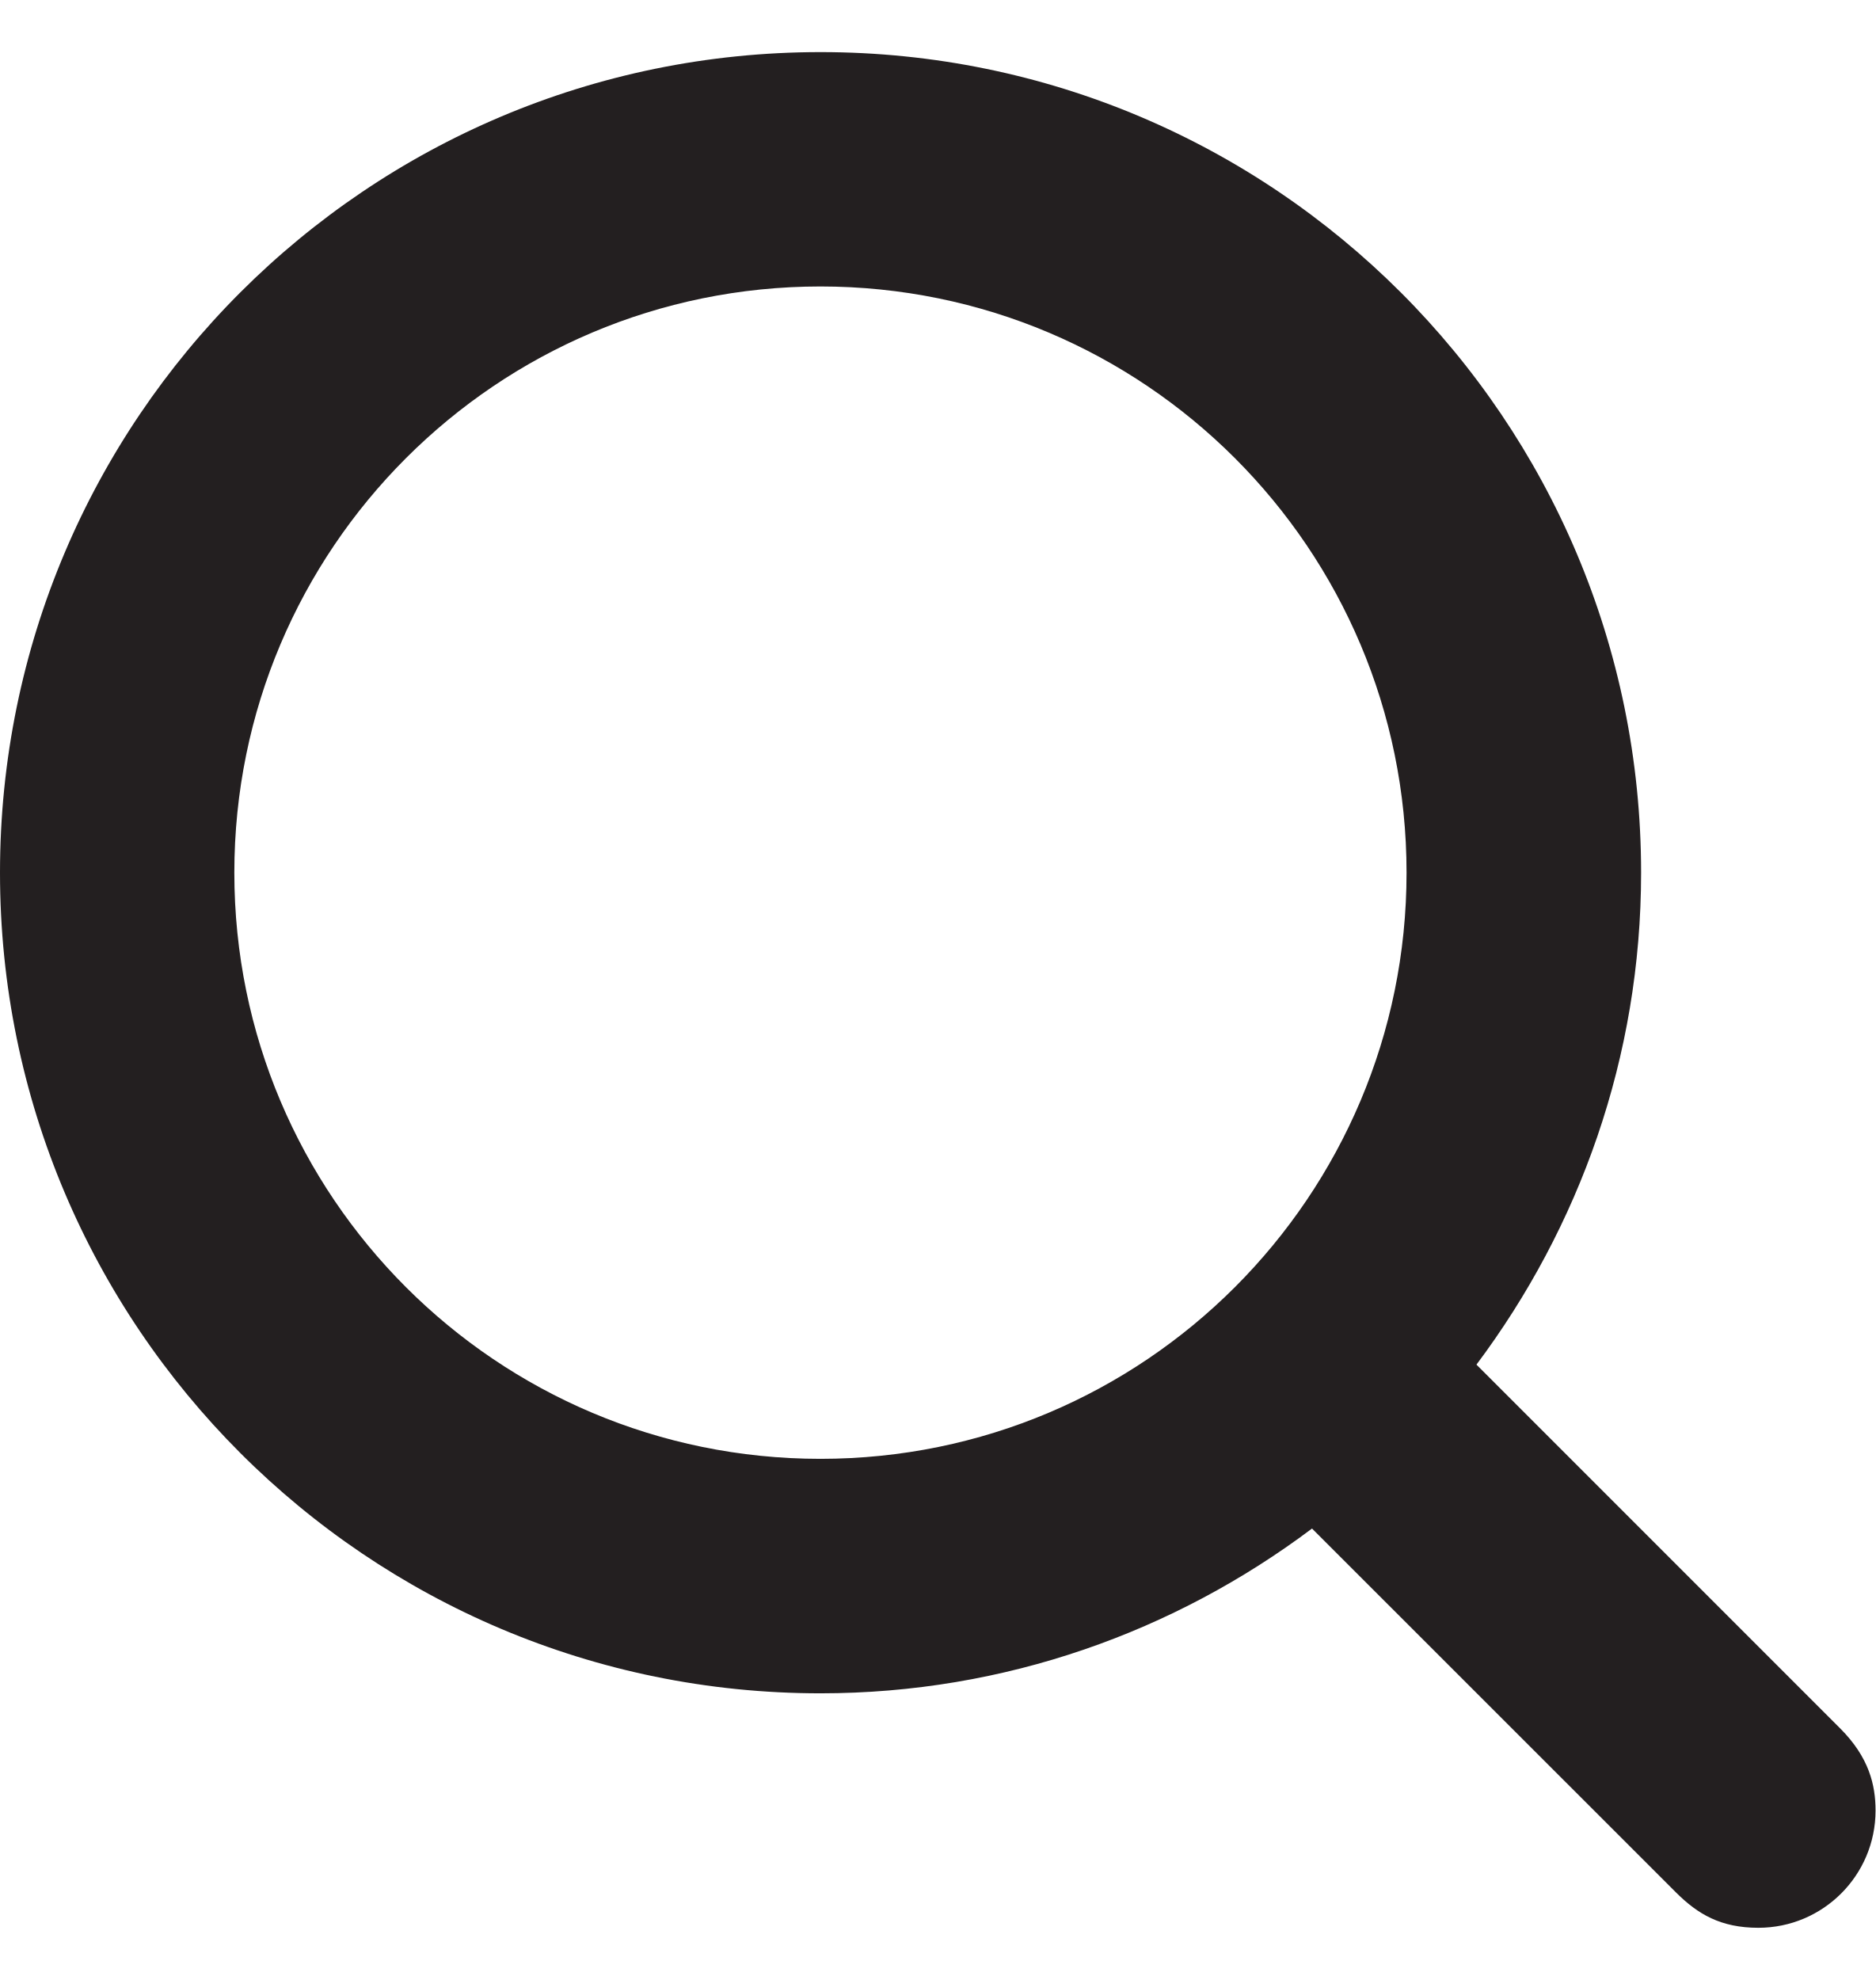
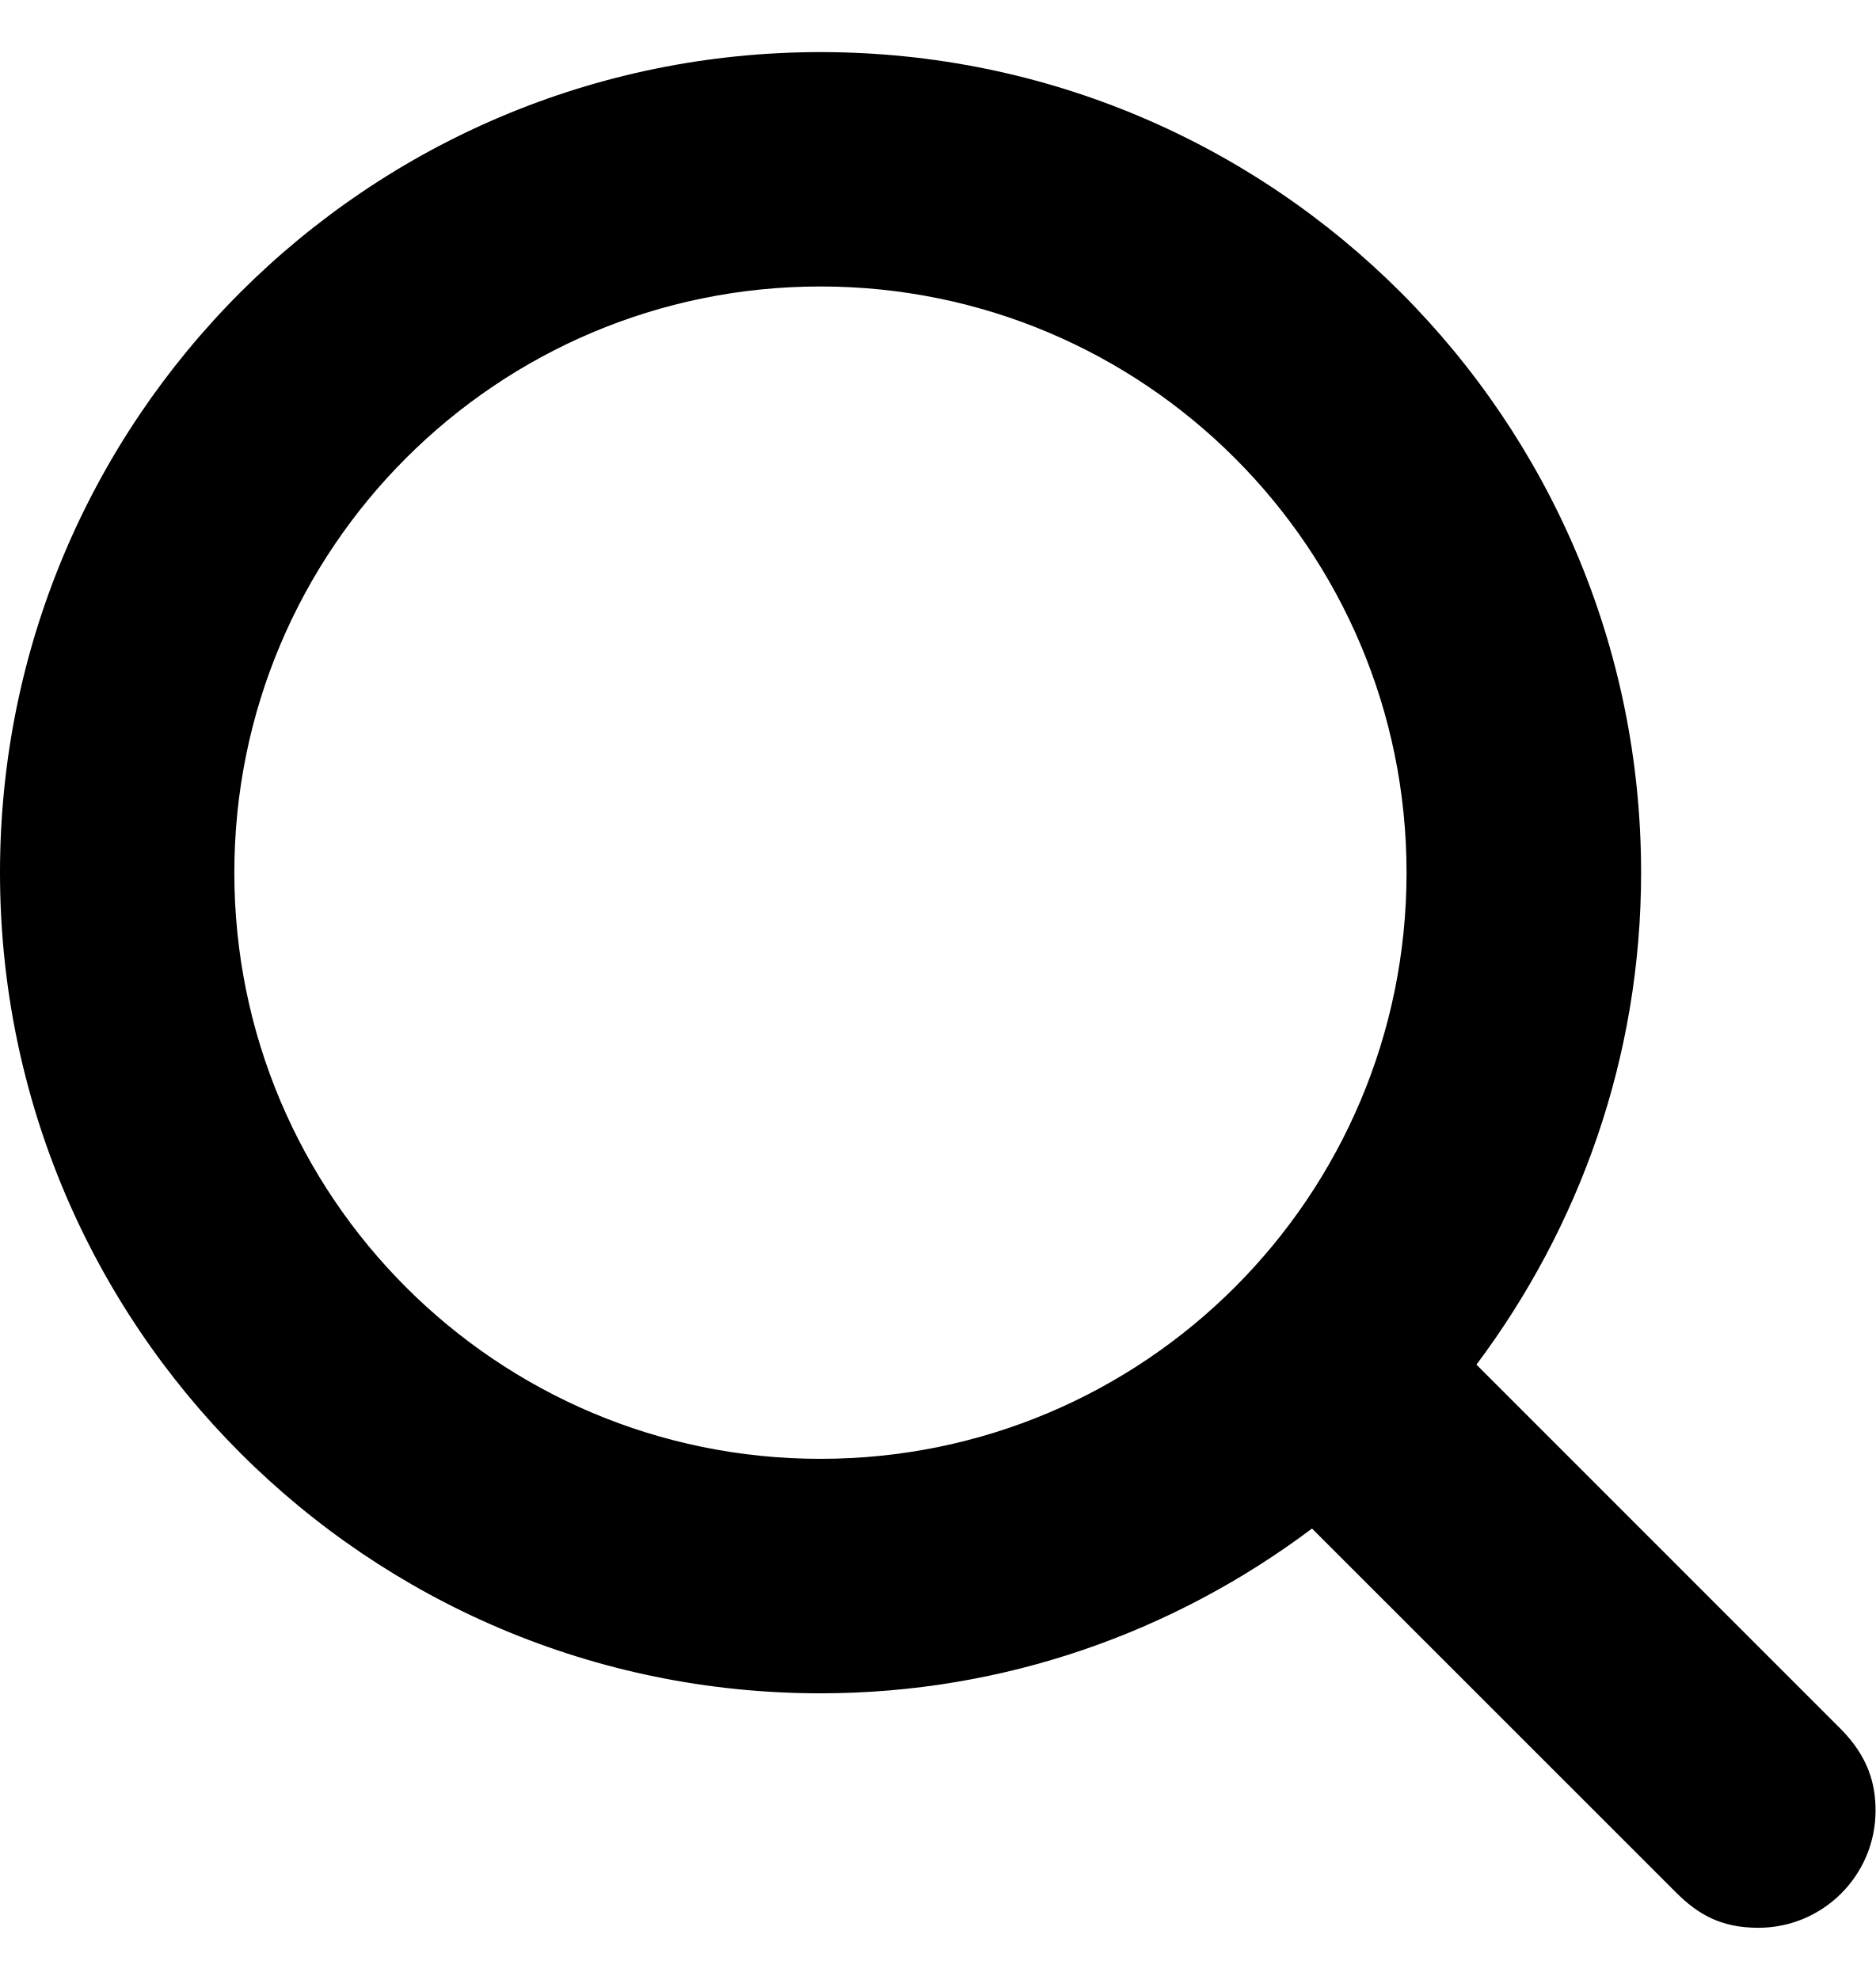
<svg xmlns="http://www.w3.org/2000/svg" class="main-nav__icon main-nav__icon--search" x="0px" y="0px" width="18" height="19" viewBox="-0.8 -0.8 17.6 17.6" enable-background="new -0.8 -0.8 17.6 17.6" xml:space="preserve">
-   <path fill="#231F20" d="M16.47,14.93l-3.415-3.415C14.02,10.226,14.6,8.634,14.6,6.899c0-4.253-3.447-7.699-7.7-7.699 S-0.8,2.646-0.8,6.899s3.446,7.7,7.699,7.7c1.734,0,3.326-0.58,4.613-1.546l3.417,3.416c0.203,0.202,0.418,0.33,0.771,0.33 c0.607,0,1.1-0.492,1.1-1.1C16.8,15.459,16.739,15.2,16.47,14.93z M1.399,6.899c0-3.038,2.462-5.5,5.5-5.5s5.5,2.462,5.5,5.5 s-2.462,5.5-5.5,5.5S1.399,9.938,1.399,6.899z" />
+   <path d="M16.47,14.93l-3.415-3.415C14.02,10.226,14.6,8.634,14.6,6.899c0-4.253-3.447-7.699-7.7-7.699 S-0.8,2.646-0.8,6.899s3.446,7.7,7.699,7.7c1.734,0,3.326-0.58,4.613-1.546l3.417,3.416c0.203,0.202,0.418,0.33,0.771,0.33 c0.607,0,1.1-0.492,1.1-1.1C16.8,15.459,16.739,15.2,16.47,14.93z M1.399,6.899c0-3.038,2.462-5.5,5.5-5.5s5.5,2.462,5.5,5.5 s-2.462,5.5-5.5,5.5S1.399,9.938,1.399,6.899z" />
</svg>
